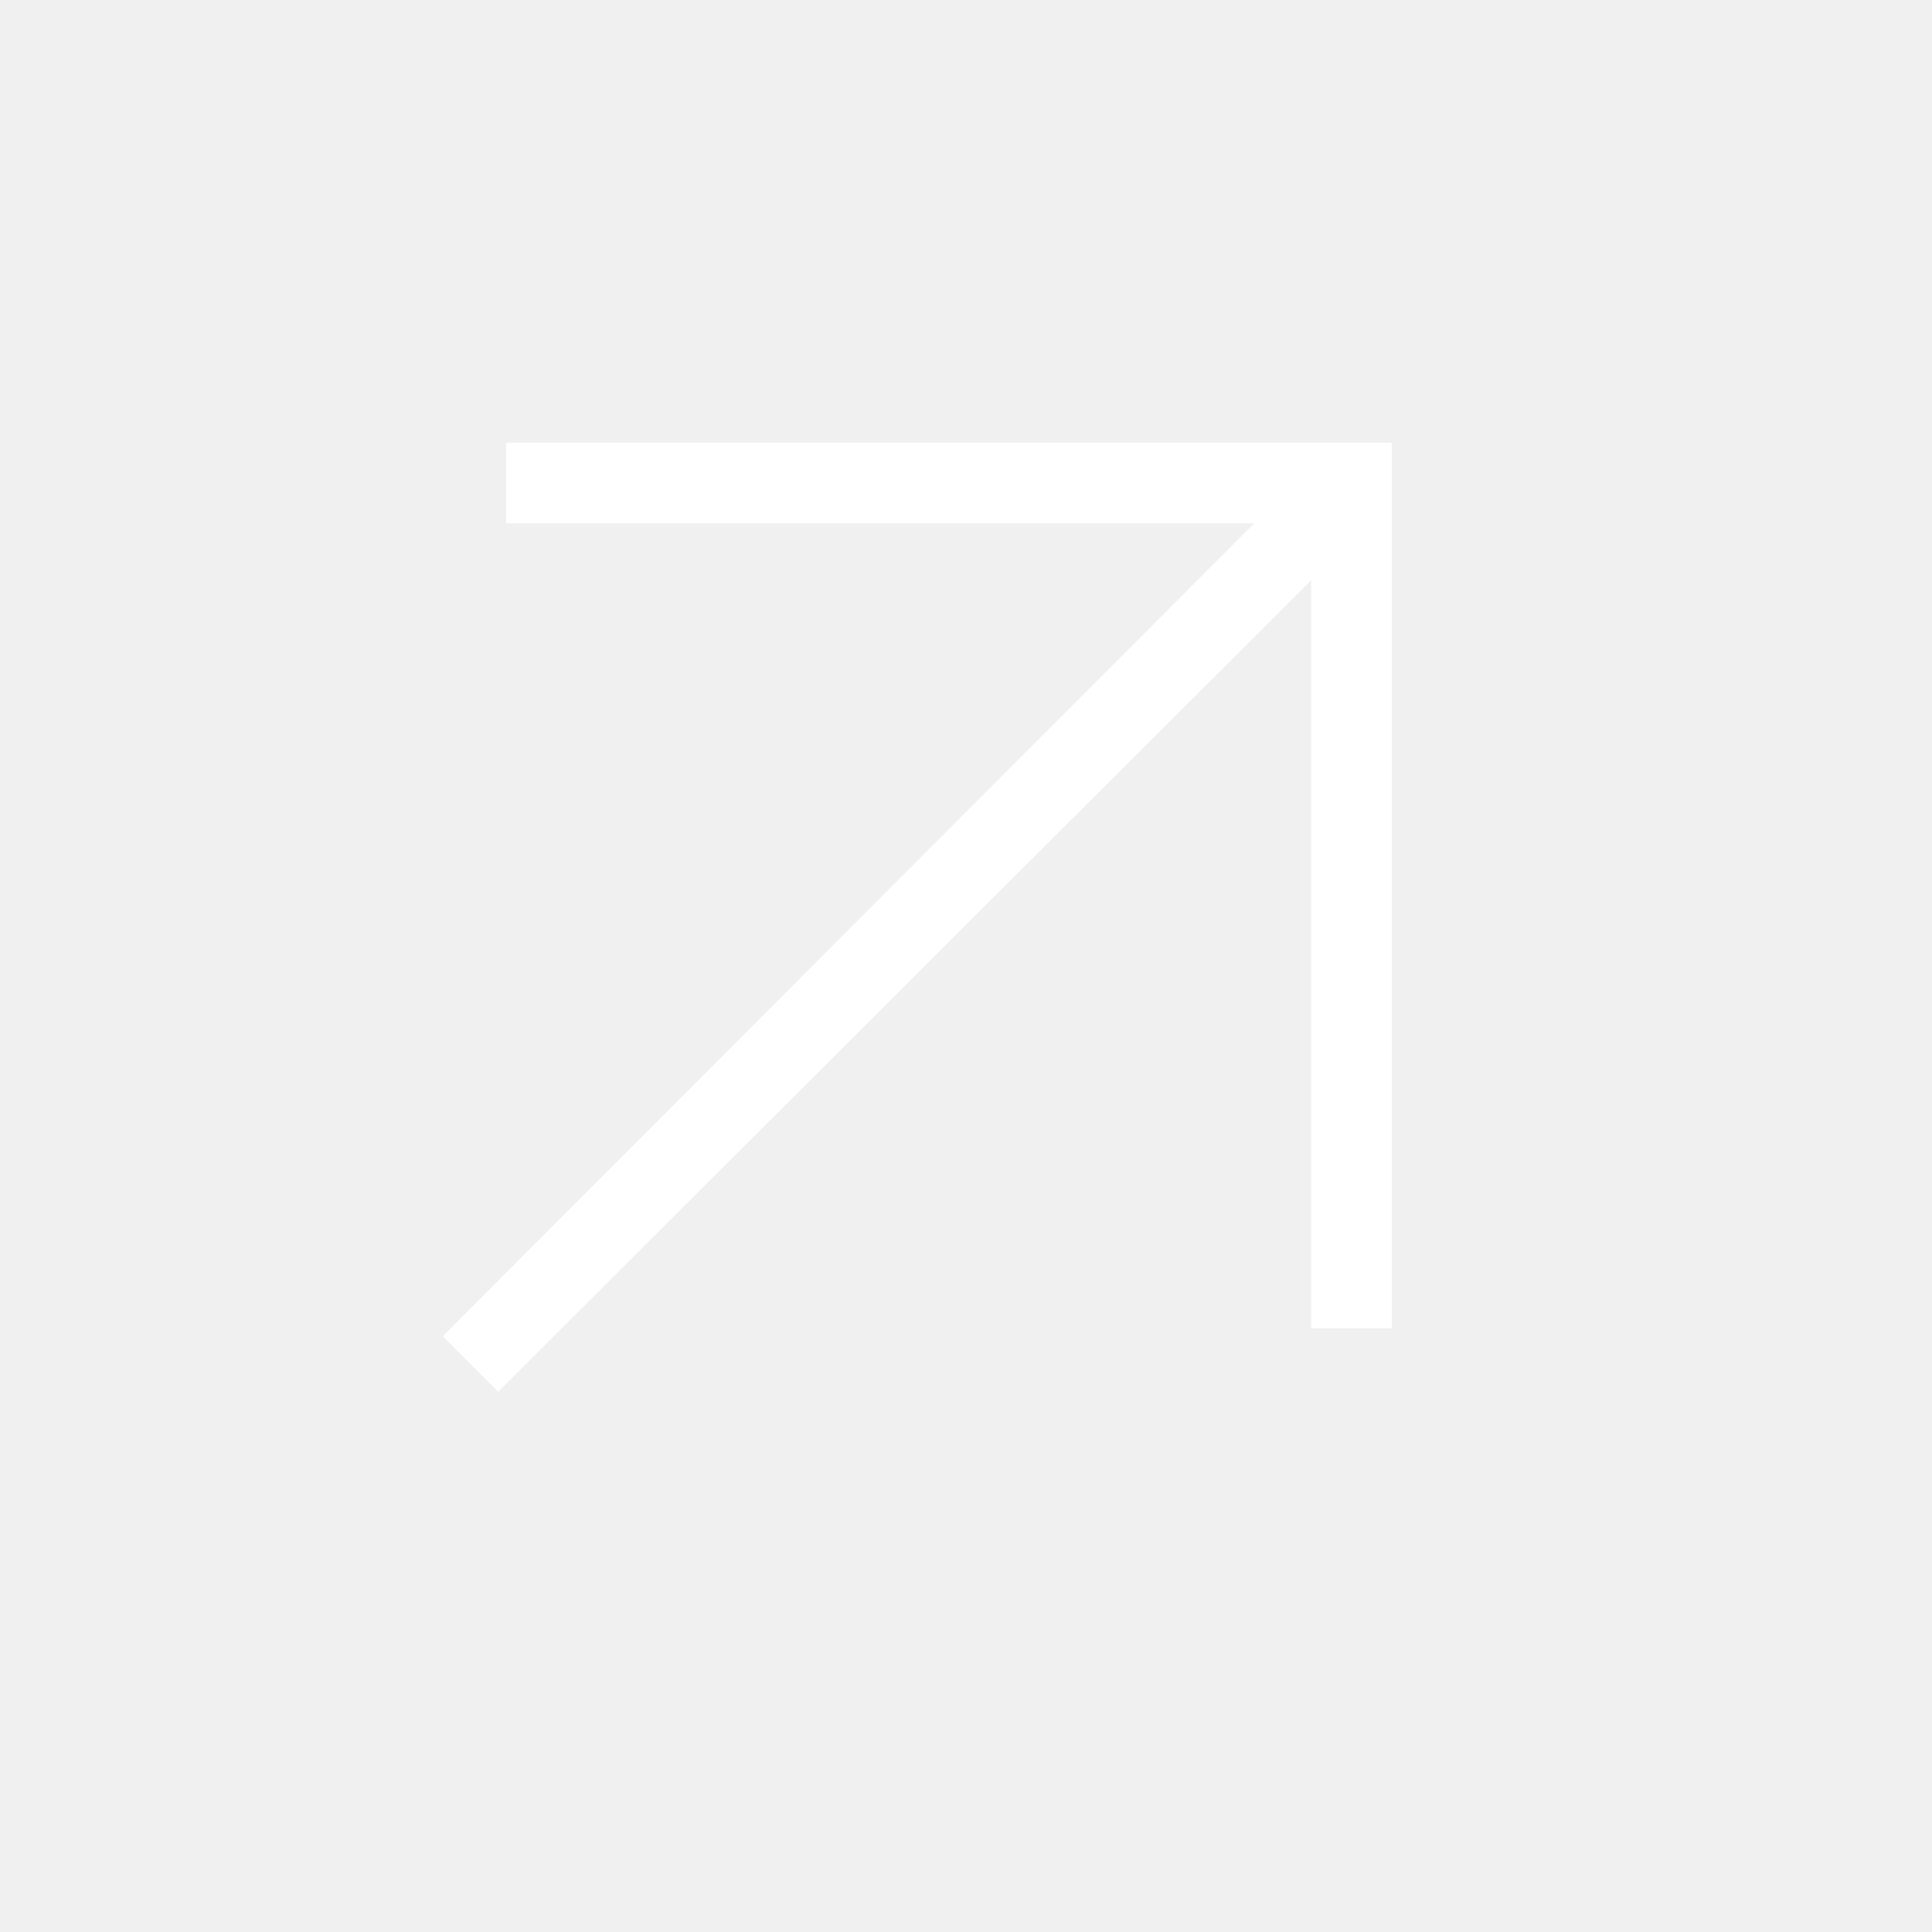
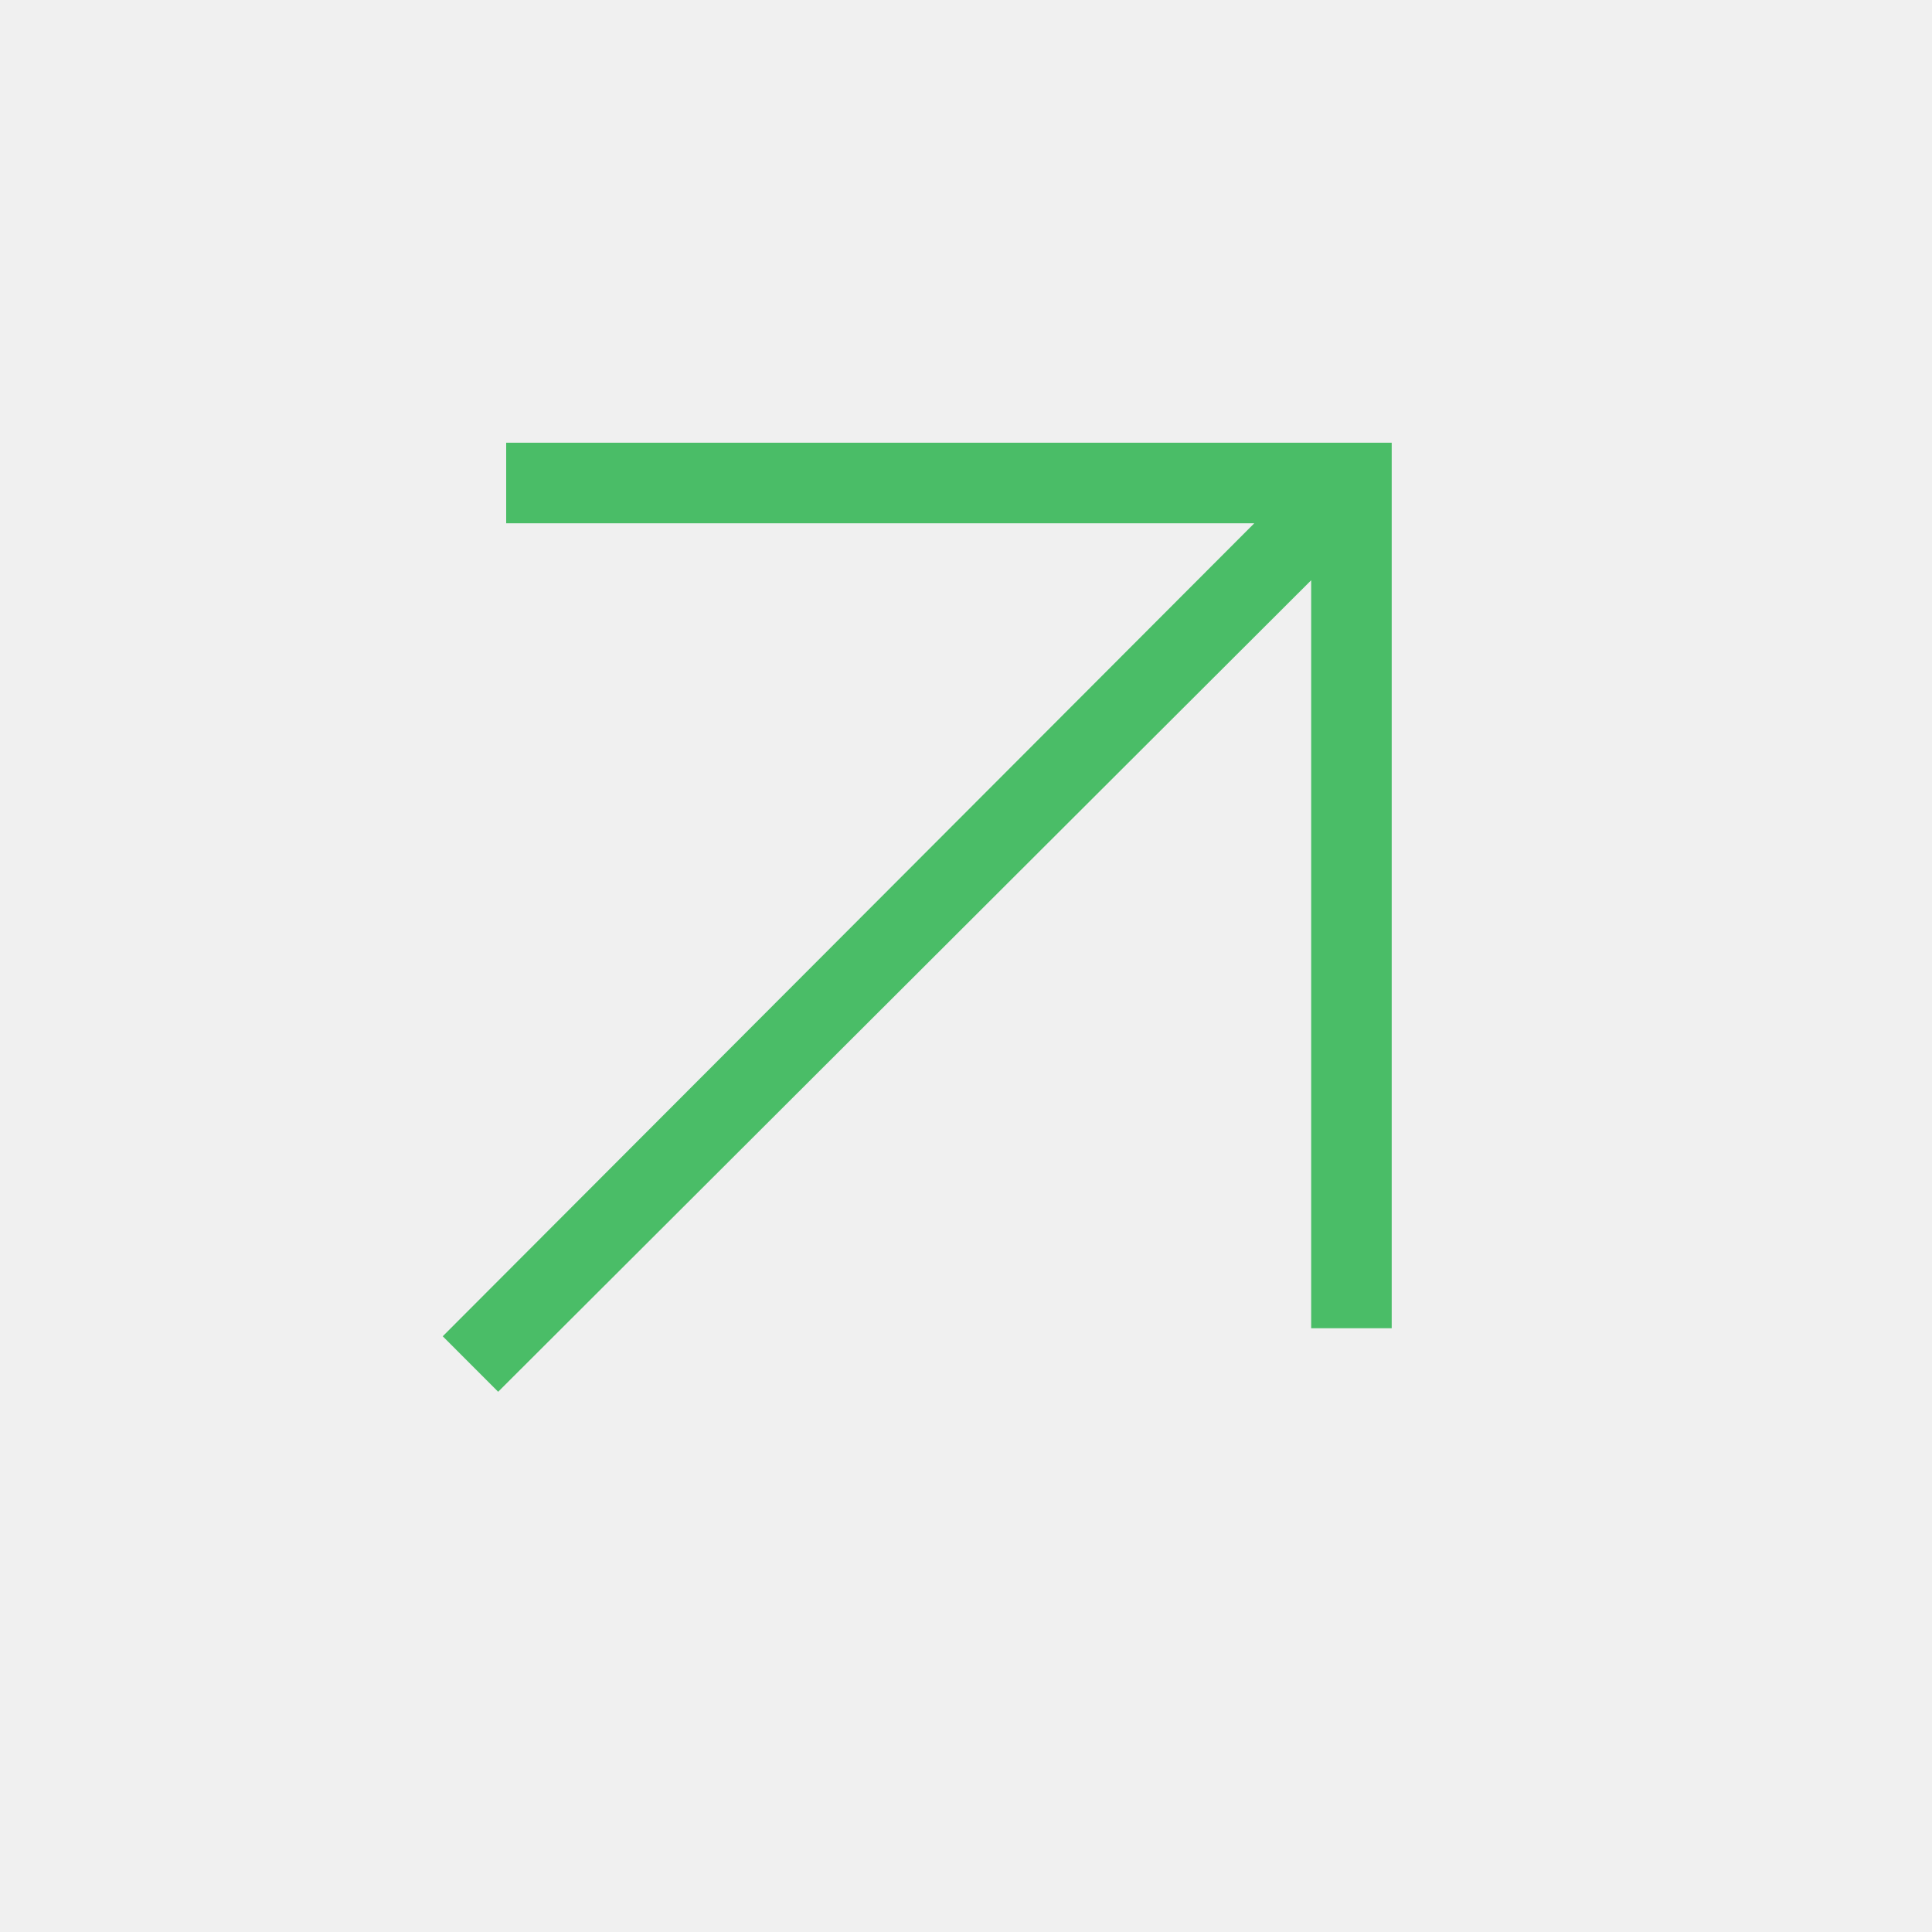
<svg xmlns="http://www.w3.org/2000/svg" width="32" height="32" viewBox="0 0 32 32" fill="none">
-   <path d="M8.251 23.052L21.717 9.611V22H23.051V7.333H8.384V8.667H20.775L7.333 22.133L8.251 23.052Z" fill="white" />
+   <path d="M8.251 23.052L21.717 9.611V22H23.051V7.333H8.384V8.667H20.775L7.333 22.133L8.251 23.052Z" fill="#4ABD67" />
</svg>
